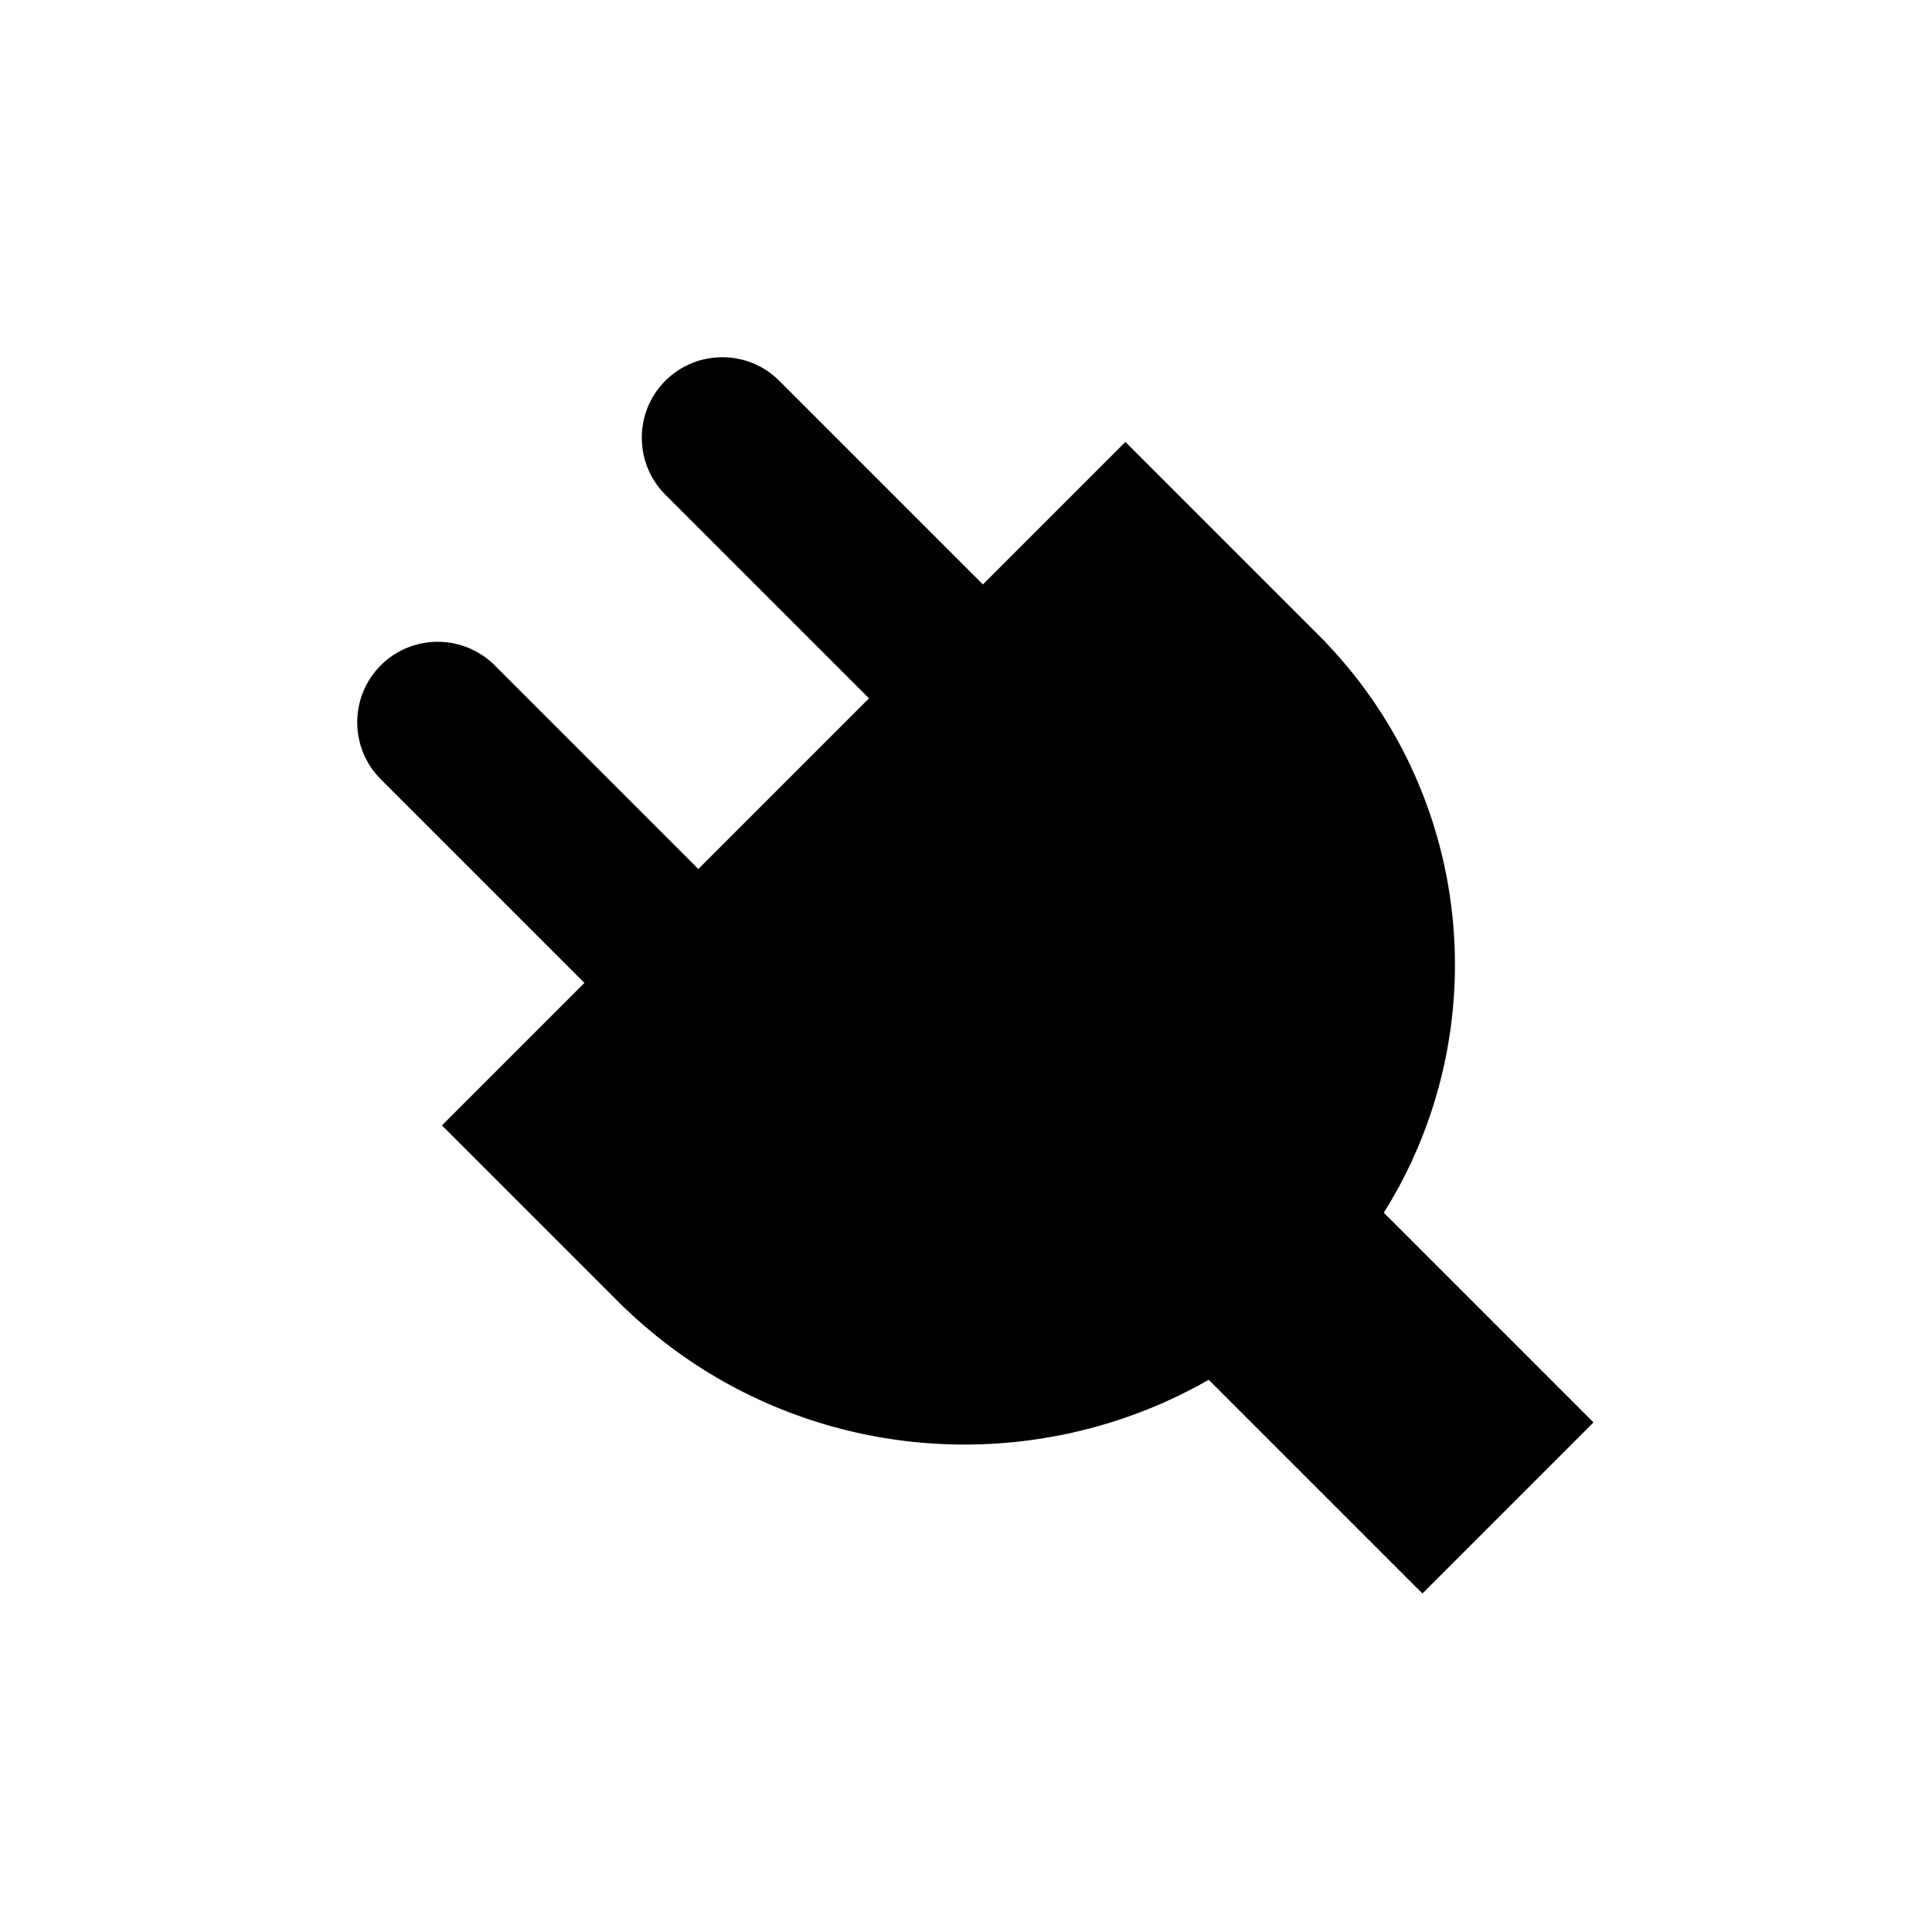
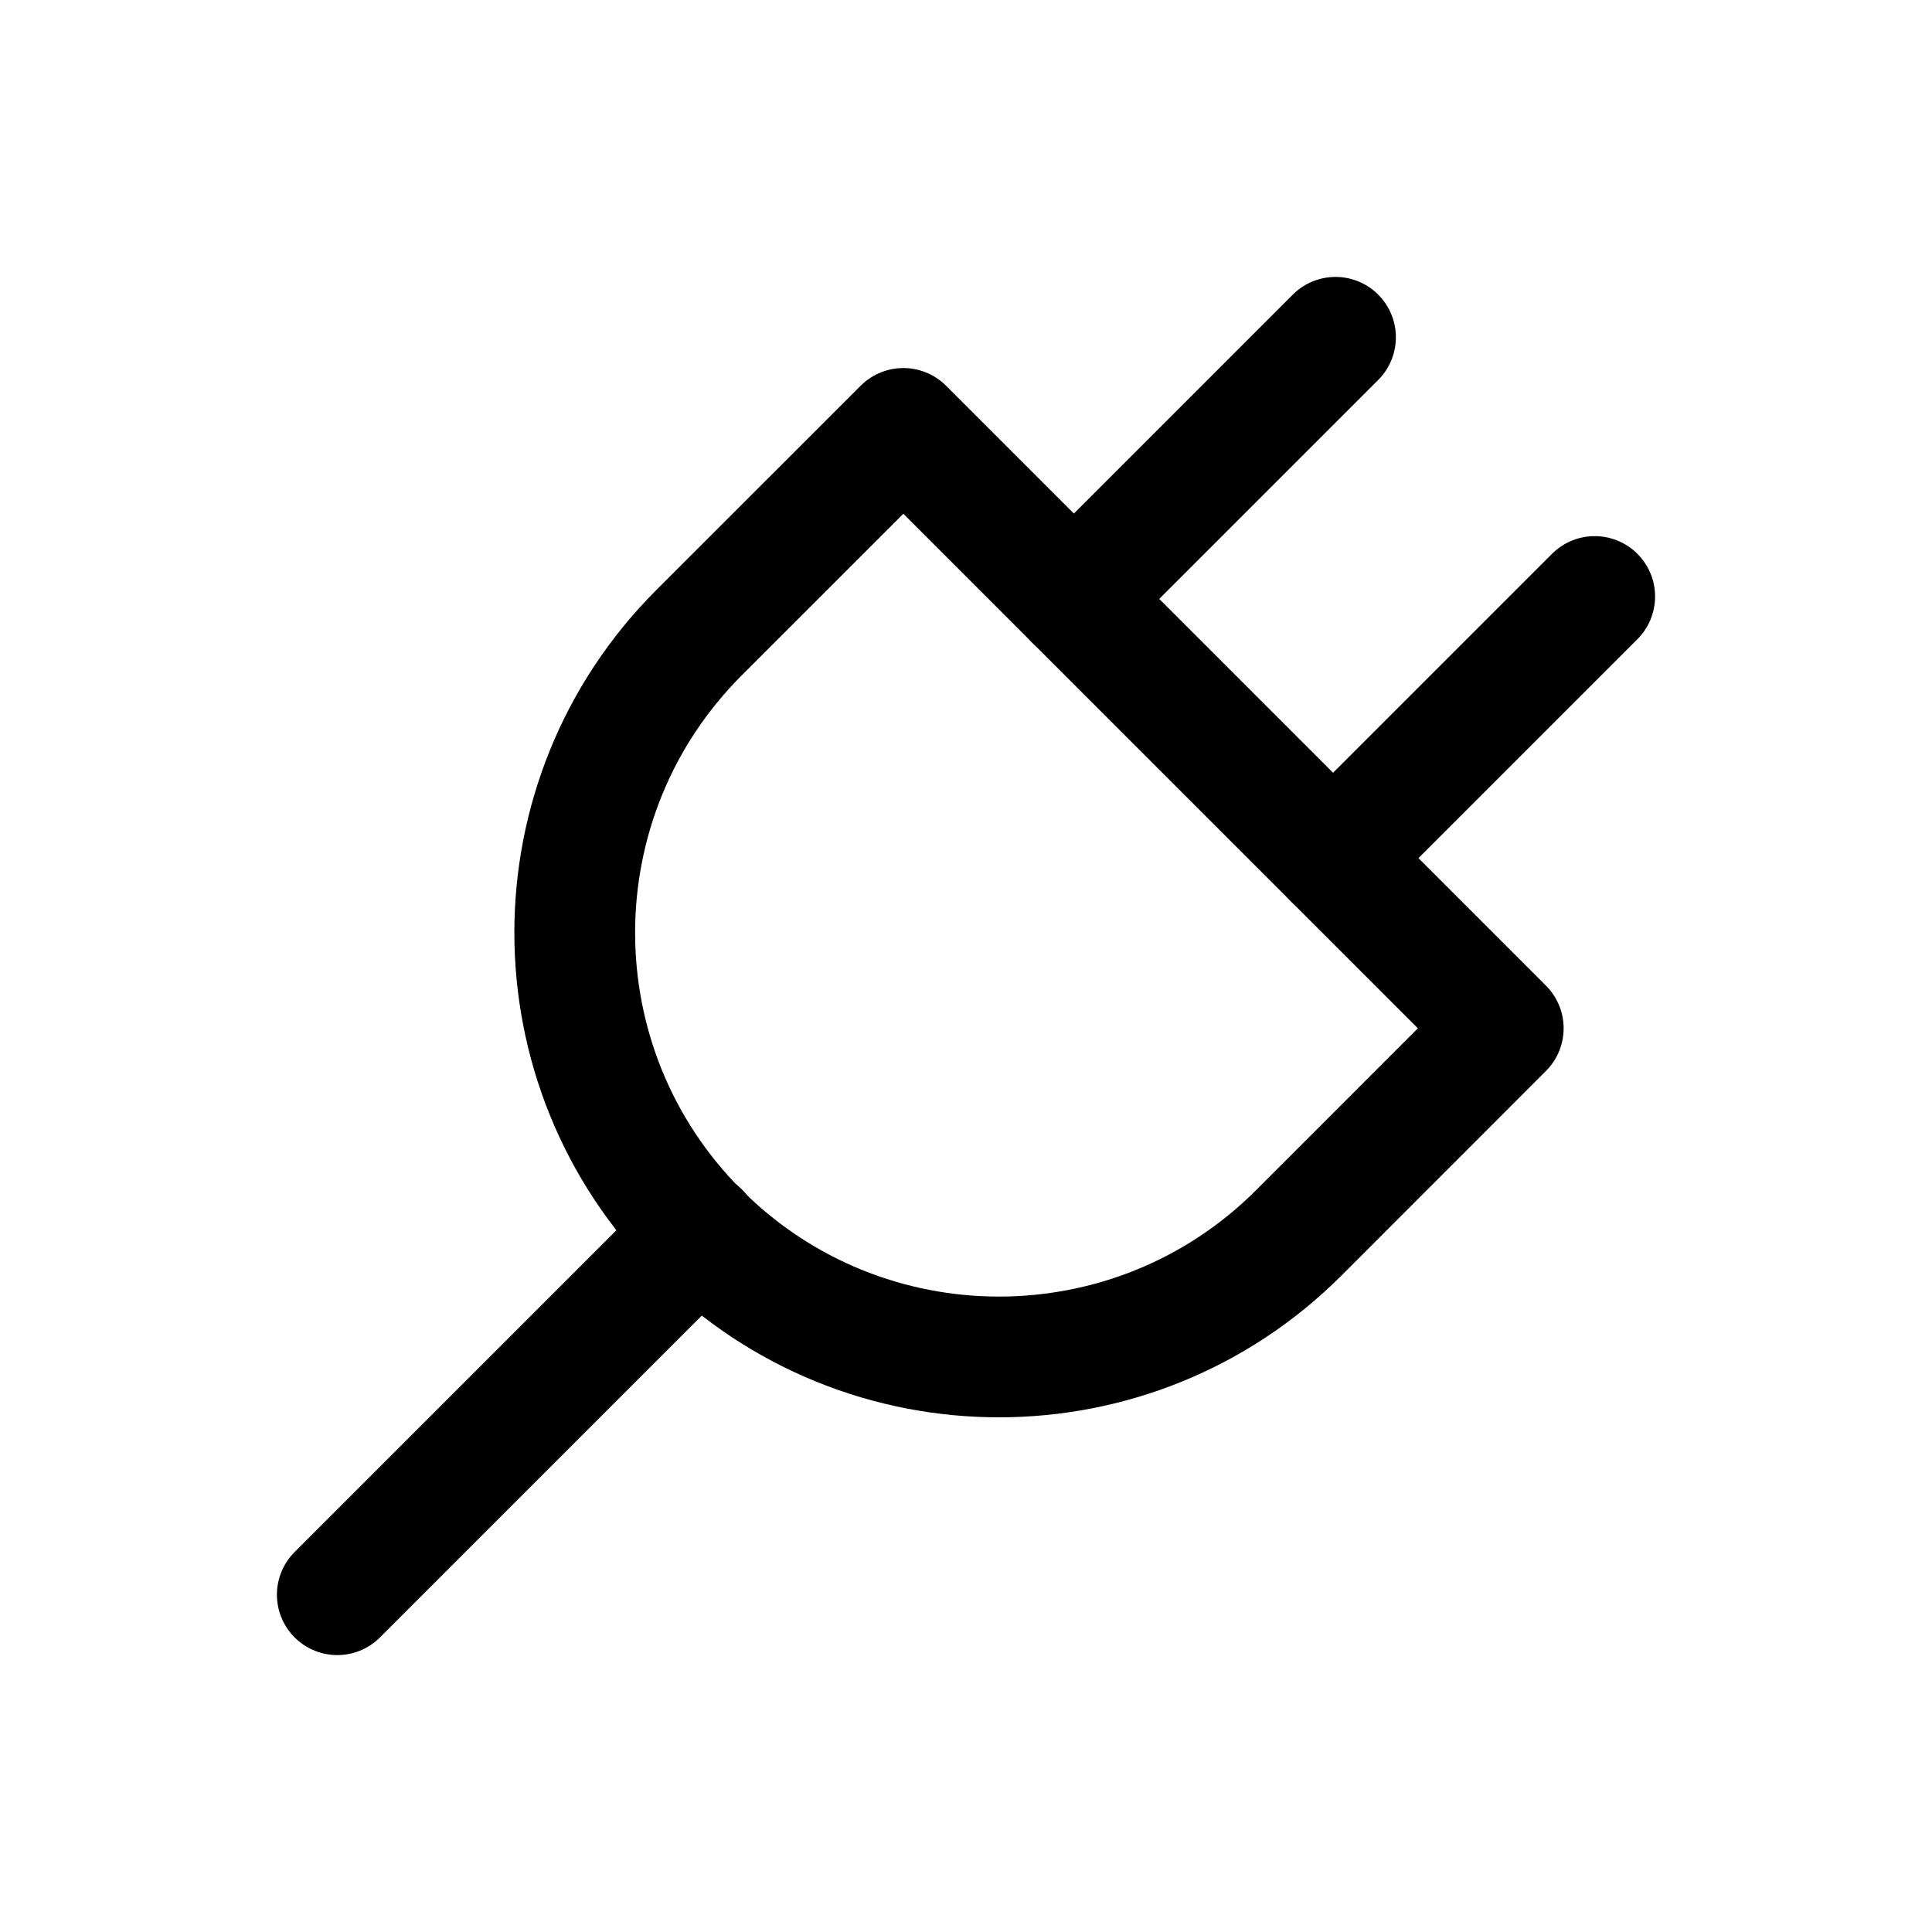
<svg xmlns="http://www.w3.org/2000/svg" width="1.5em" height="1.5em" fill="none" viewBox="0 0 24 24">
-   <path fill="currentColor" d="M19.795 17.67L17.19 15.065C18.595 12.825 18.325 9.84 16.38 7.89L13.98 5.49L12.21 7.26L9.68 4.73C9.29 4.34 8.655 4.34 8.265 4.73C7.875 5.12 7.875 5.755 8.265 6.145L10.795 8.675L8.675 10.795L6.145 8.265C5.755 7.875 5.12 7.875 4.73 8.265C4.34 8.655 4.34 9.29 4.73 9.68L7.26 12.21L5.49 13.98L7.67 16.16C9.66 18.15 12.685 18.475 15.015 17.14L17.67 19.795L19.79 17.675L19.795 17.67Z" />
+   <path stroke="currentColor" stroke-linecap="round" stroke-linejoin="round" stroke-width="1.5" d="M11.222 5.322L18.674 12.774L16.136 15.313C14.078 17.371 10.741 17.371 8.683 15.313C6.625 13.255 6.625 9.918 8.683 7.86L11.222 5.322Z" />
+   <path stroke="currentColor" stroke-linecap="round" stroke-linejoin="round" stroke-width="1.5" d="M16.59 4.19L13.34 7.44" />
+   <path stroke="currentColor" stroke-linecap="round" stroke-linejoin="round" stroke-width="1.5" d="M19.81 7.41L16.56 10.66" />
+   <path stroke="currentColor" stroke-linecap="round" stroke-linejoin="round" stroke-width="1.5" d="M8.69 15.31L4.19 19.81" />
</svg>
